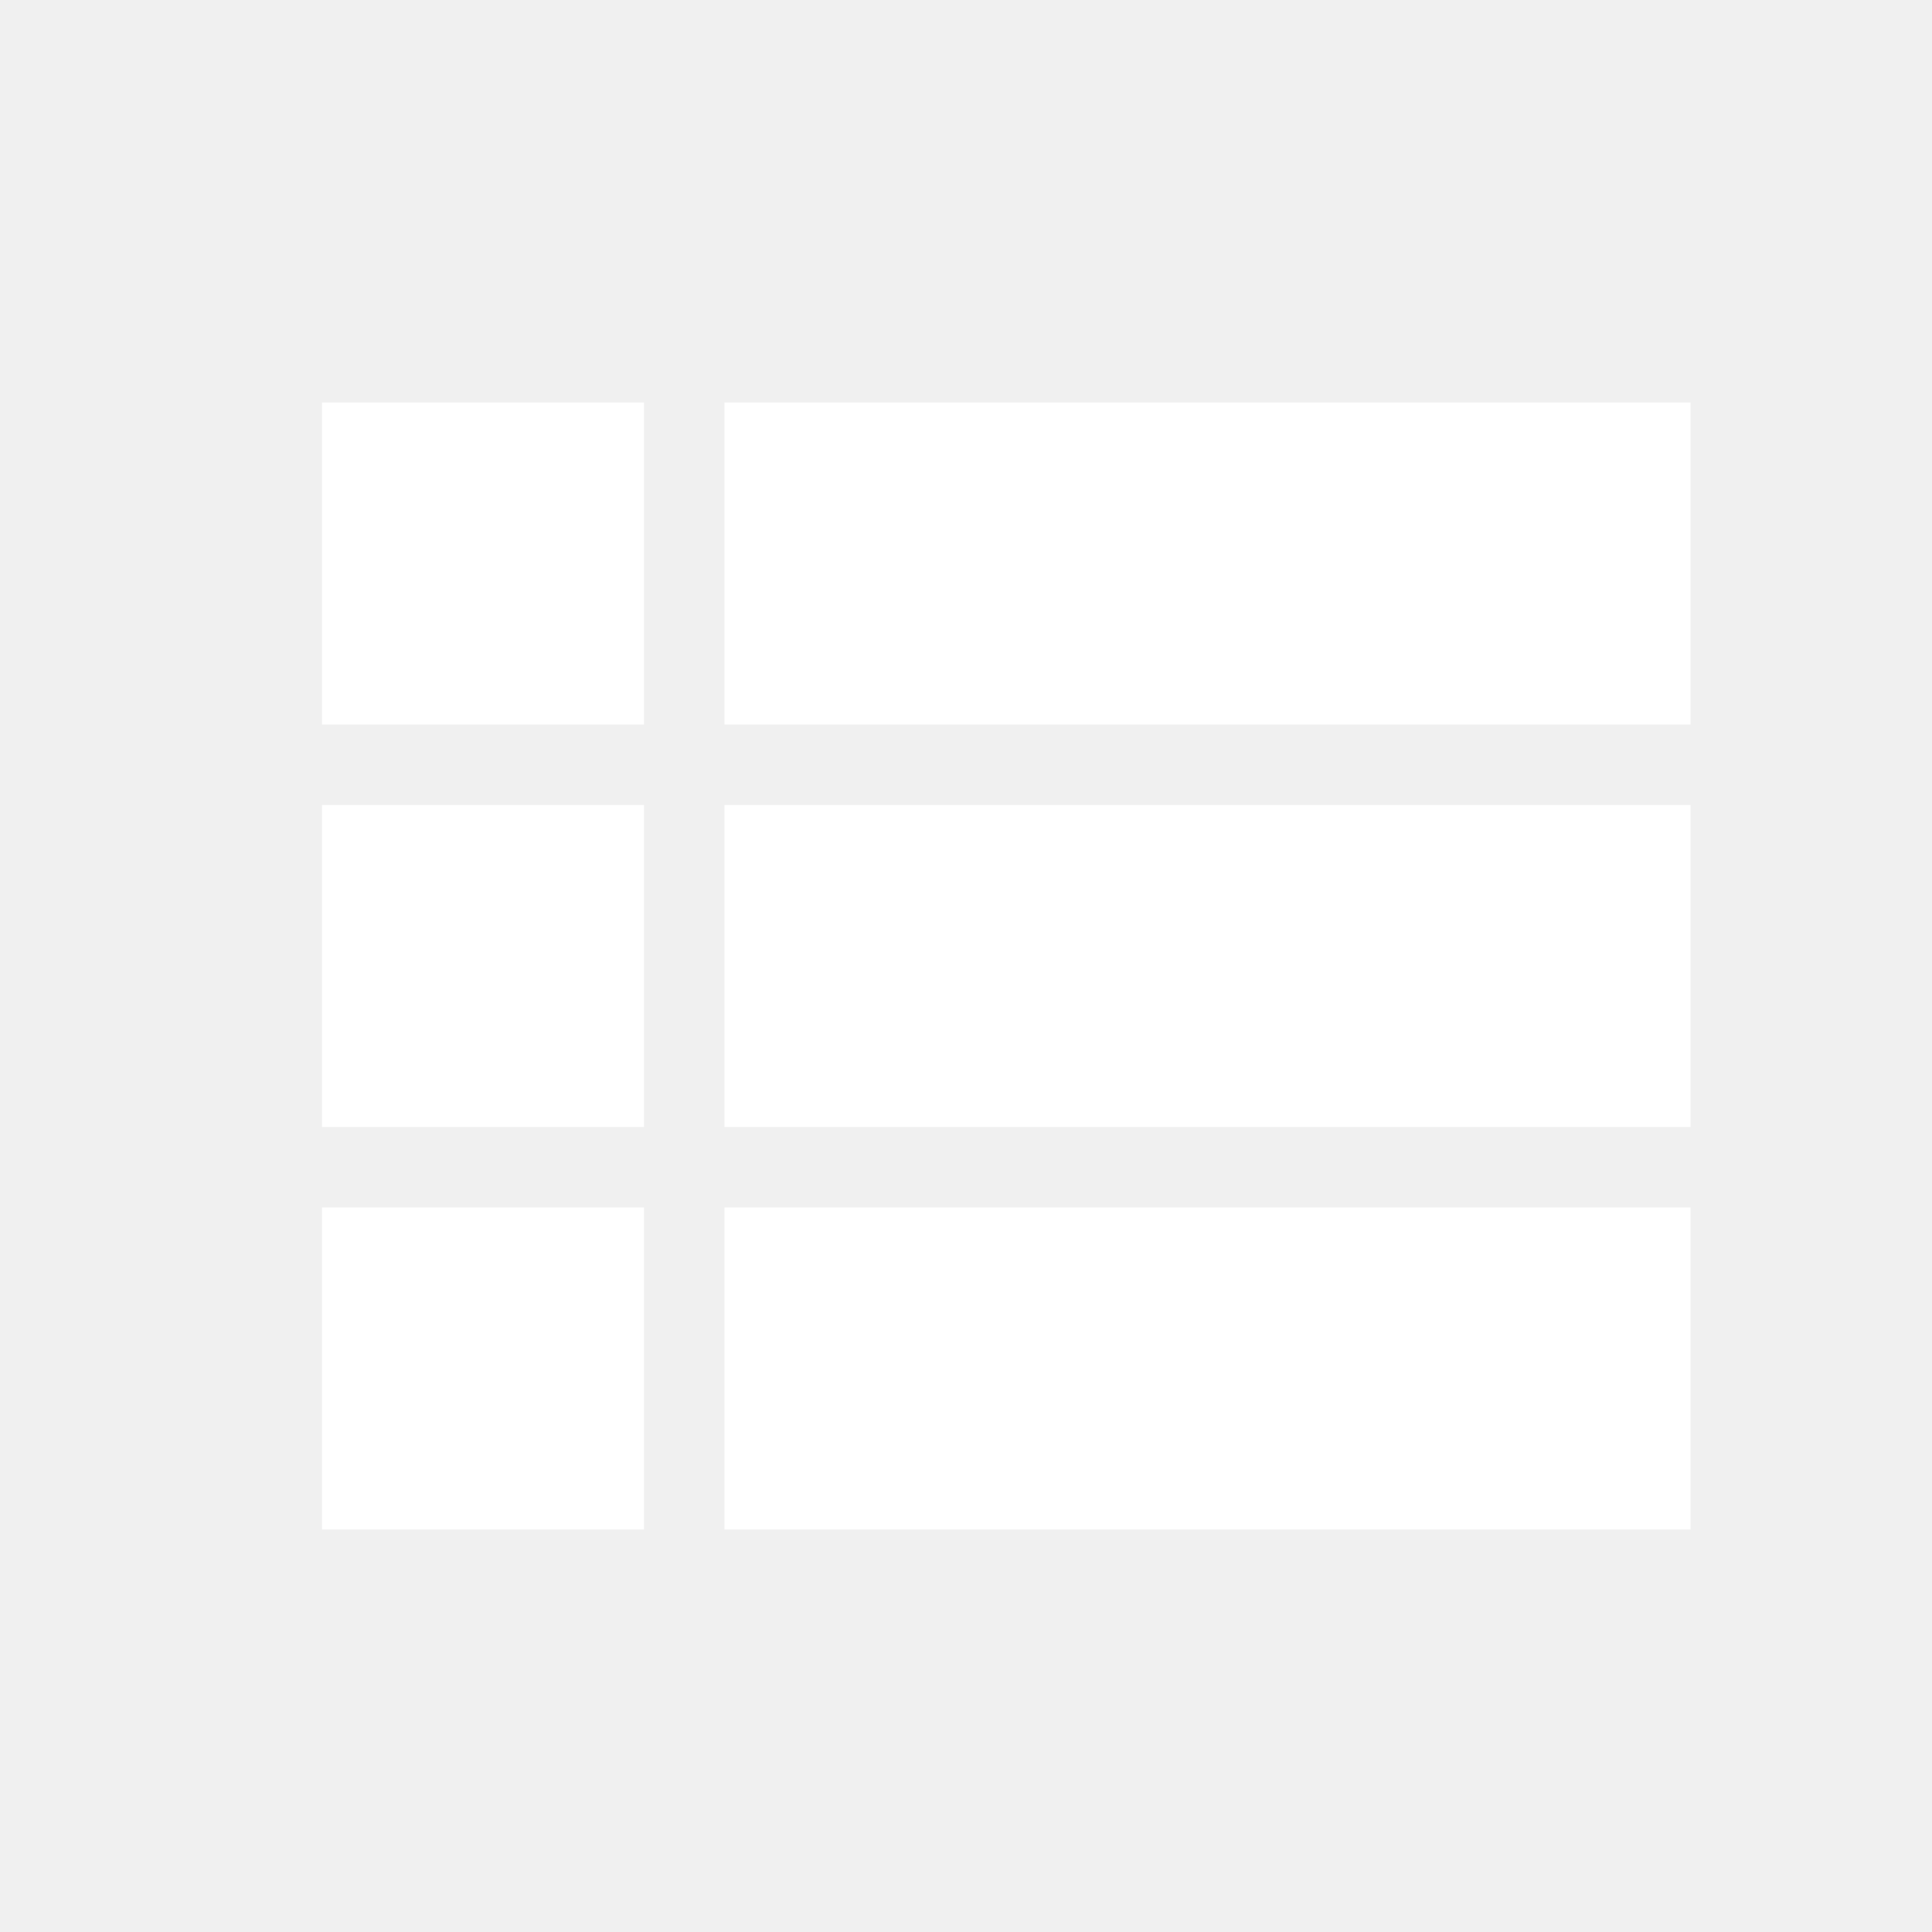
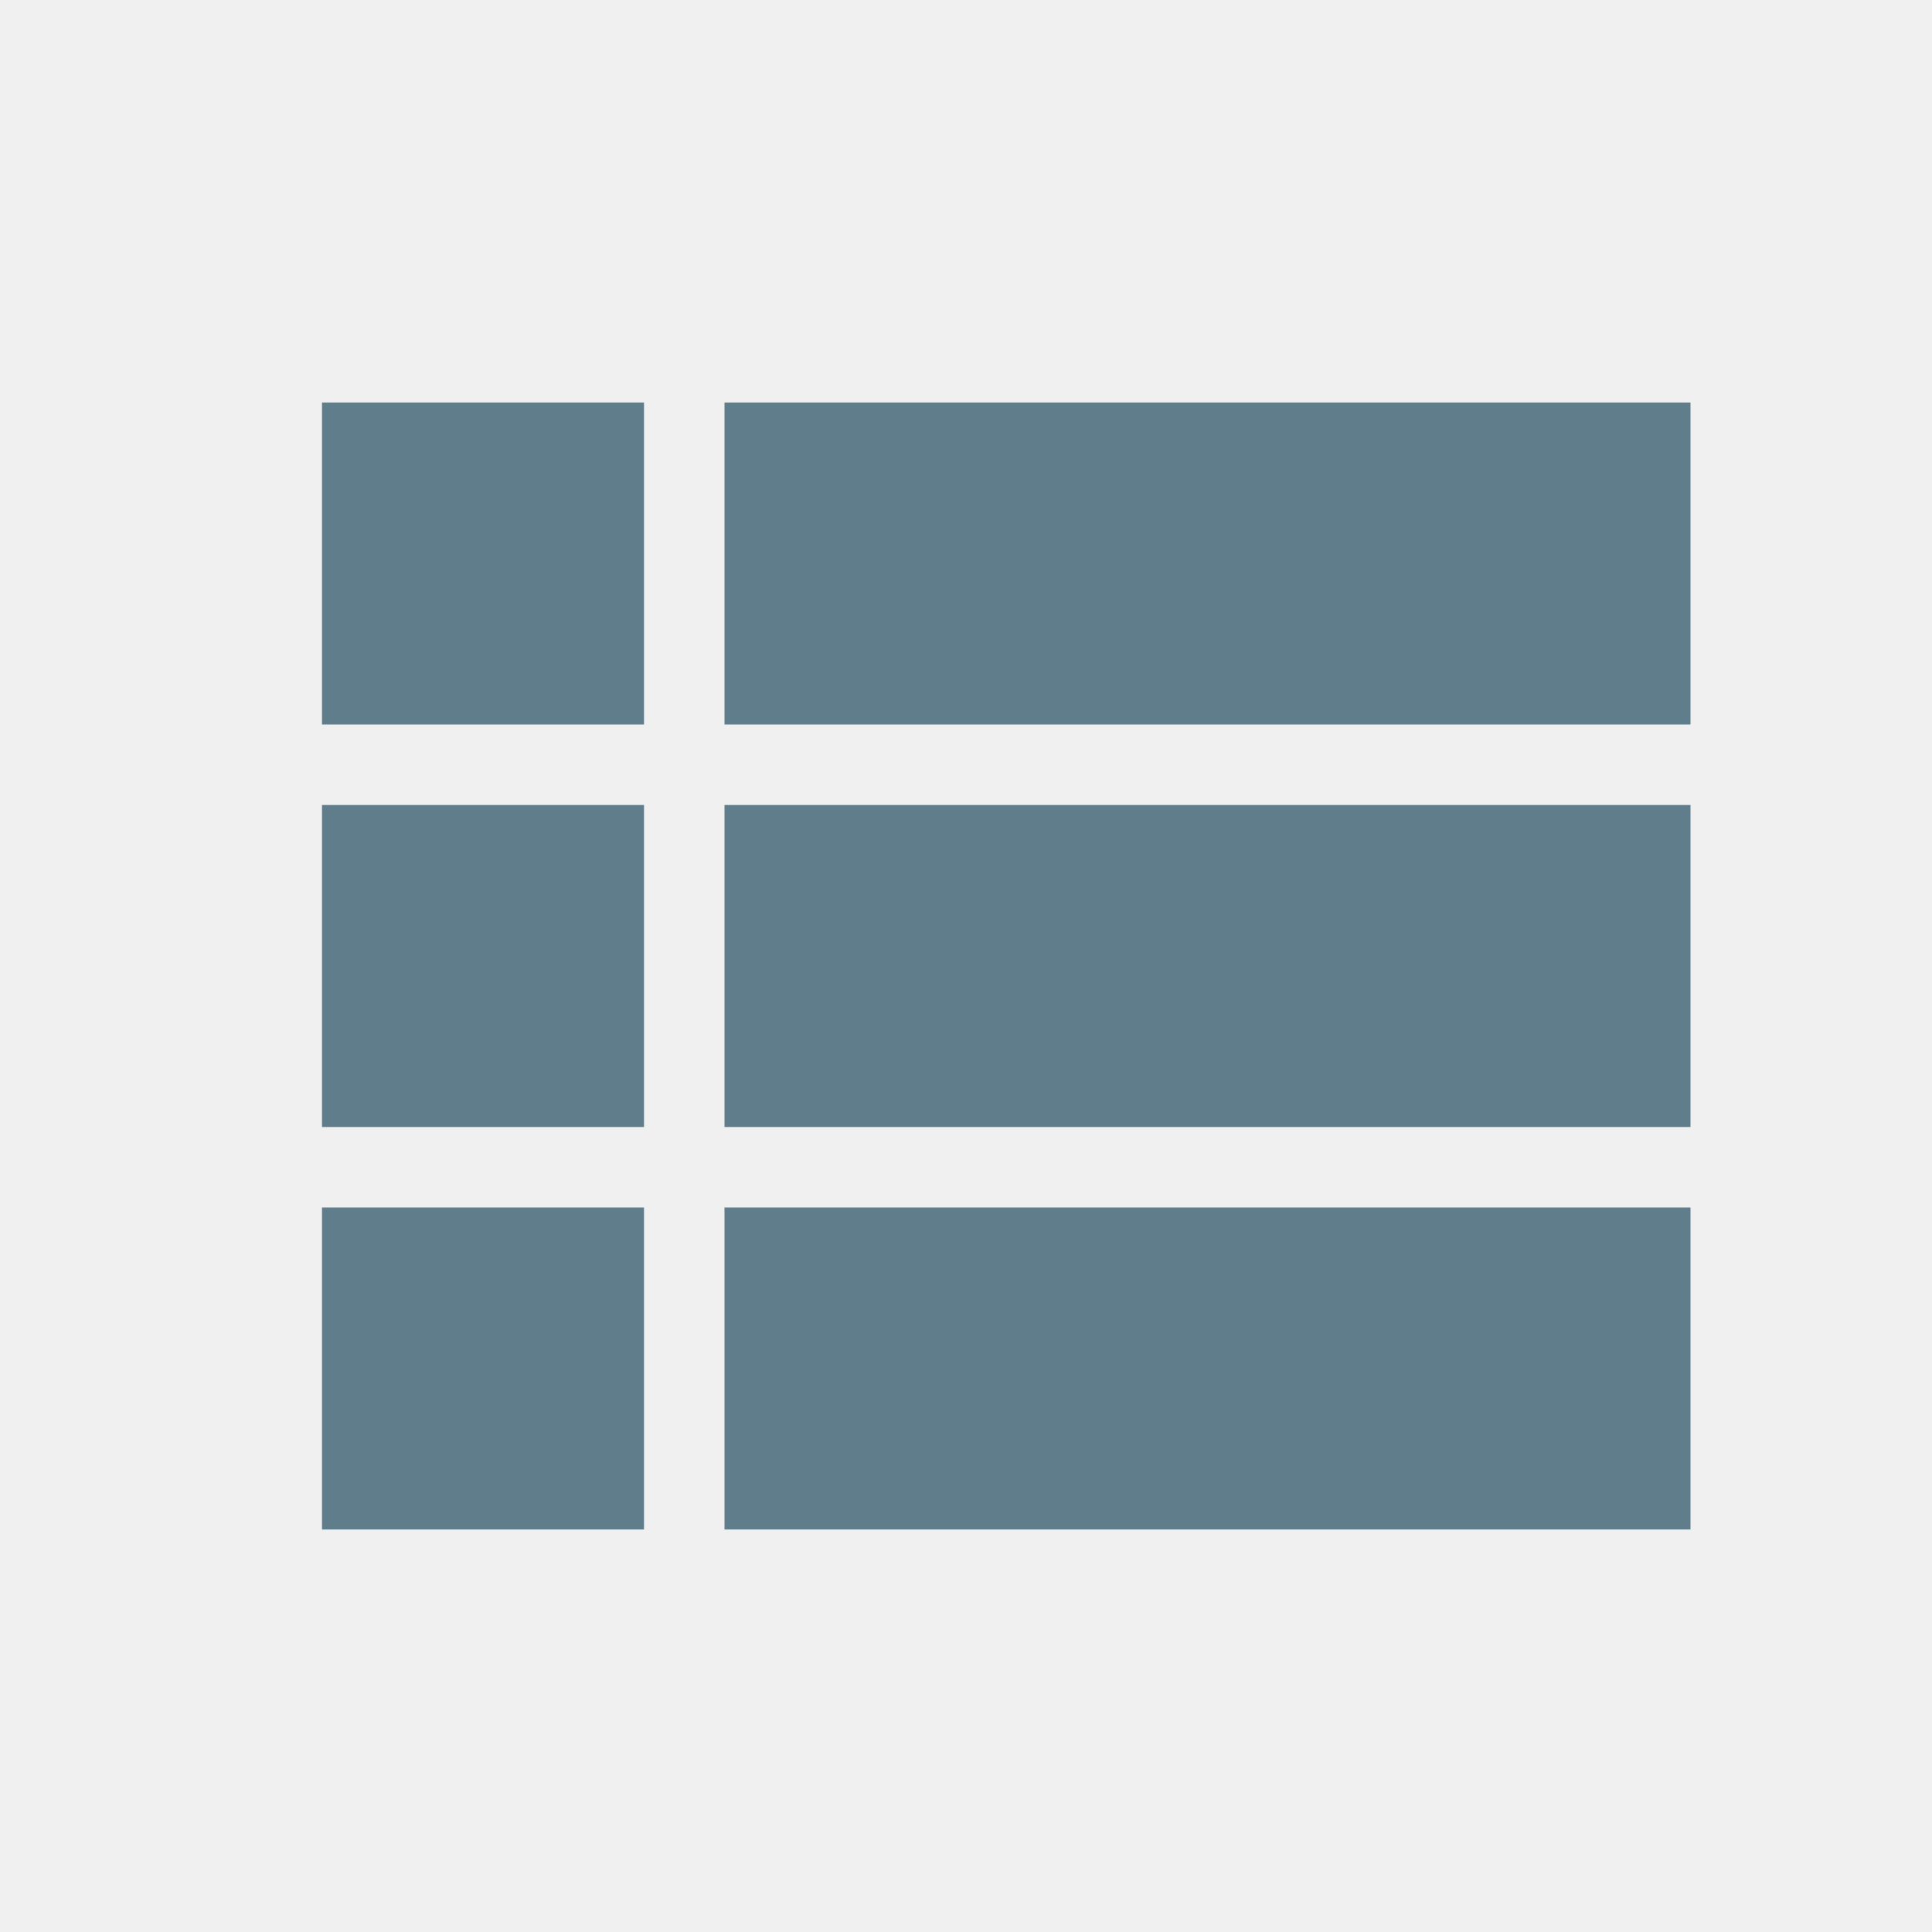
- <svg xmlns="http://www.w3.org/2000/svg" fill="#ffffff" height="24" viewBox="0 0 24 24" width="24">
+ <svg xmlns="http://www.w3.org/2000/svg" fill="#607D8B" height="24" viewBox="0 0 24 24" width="24">
  <path d="M4 14h4v-4H4v4zm0 5h4v-4H4v4zM4 9h4V5H4v4zm5 5h12v-4H9v4zm0 5h12v-4H9v4zM9 5v4h12V5H9z" />
  <path d="M0 0h24v24H0z" fill="none" />
</svg>
